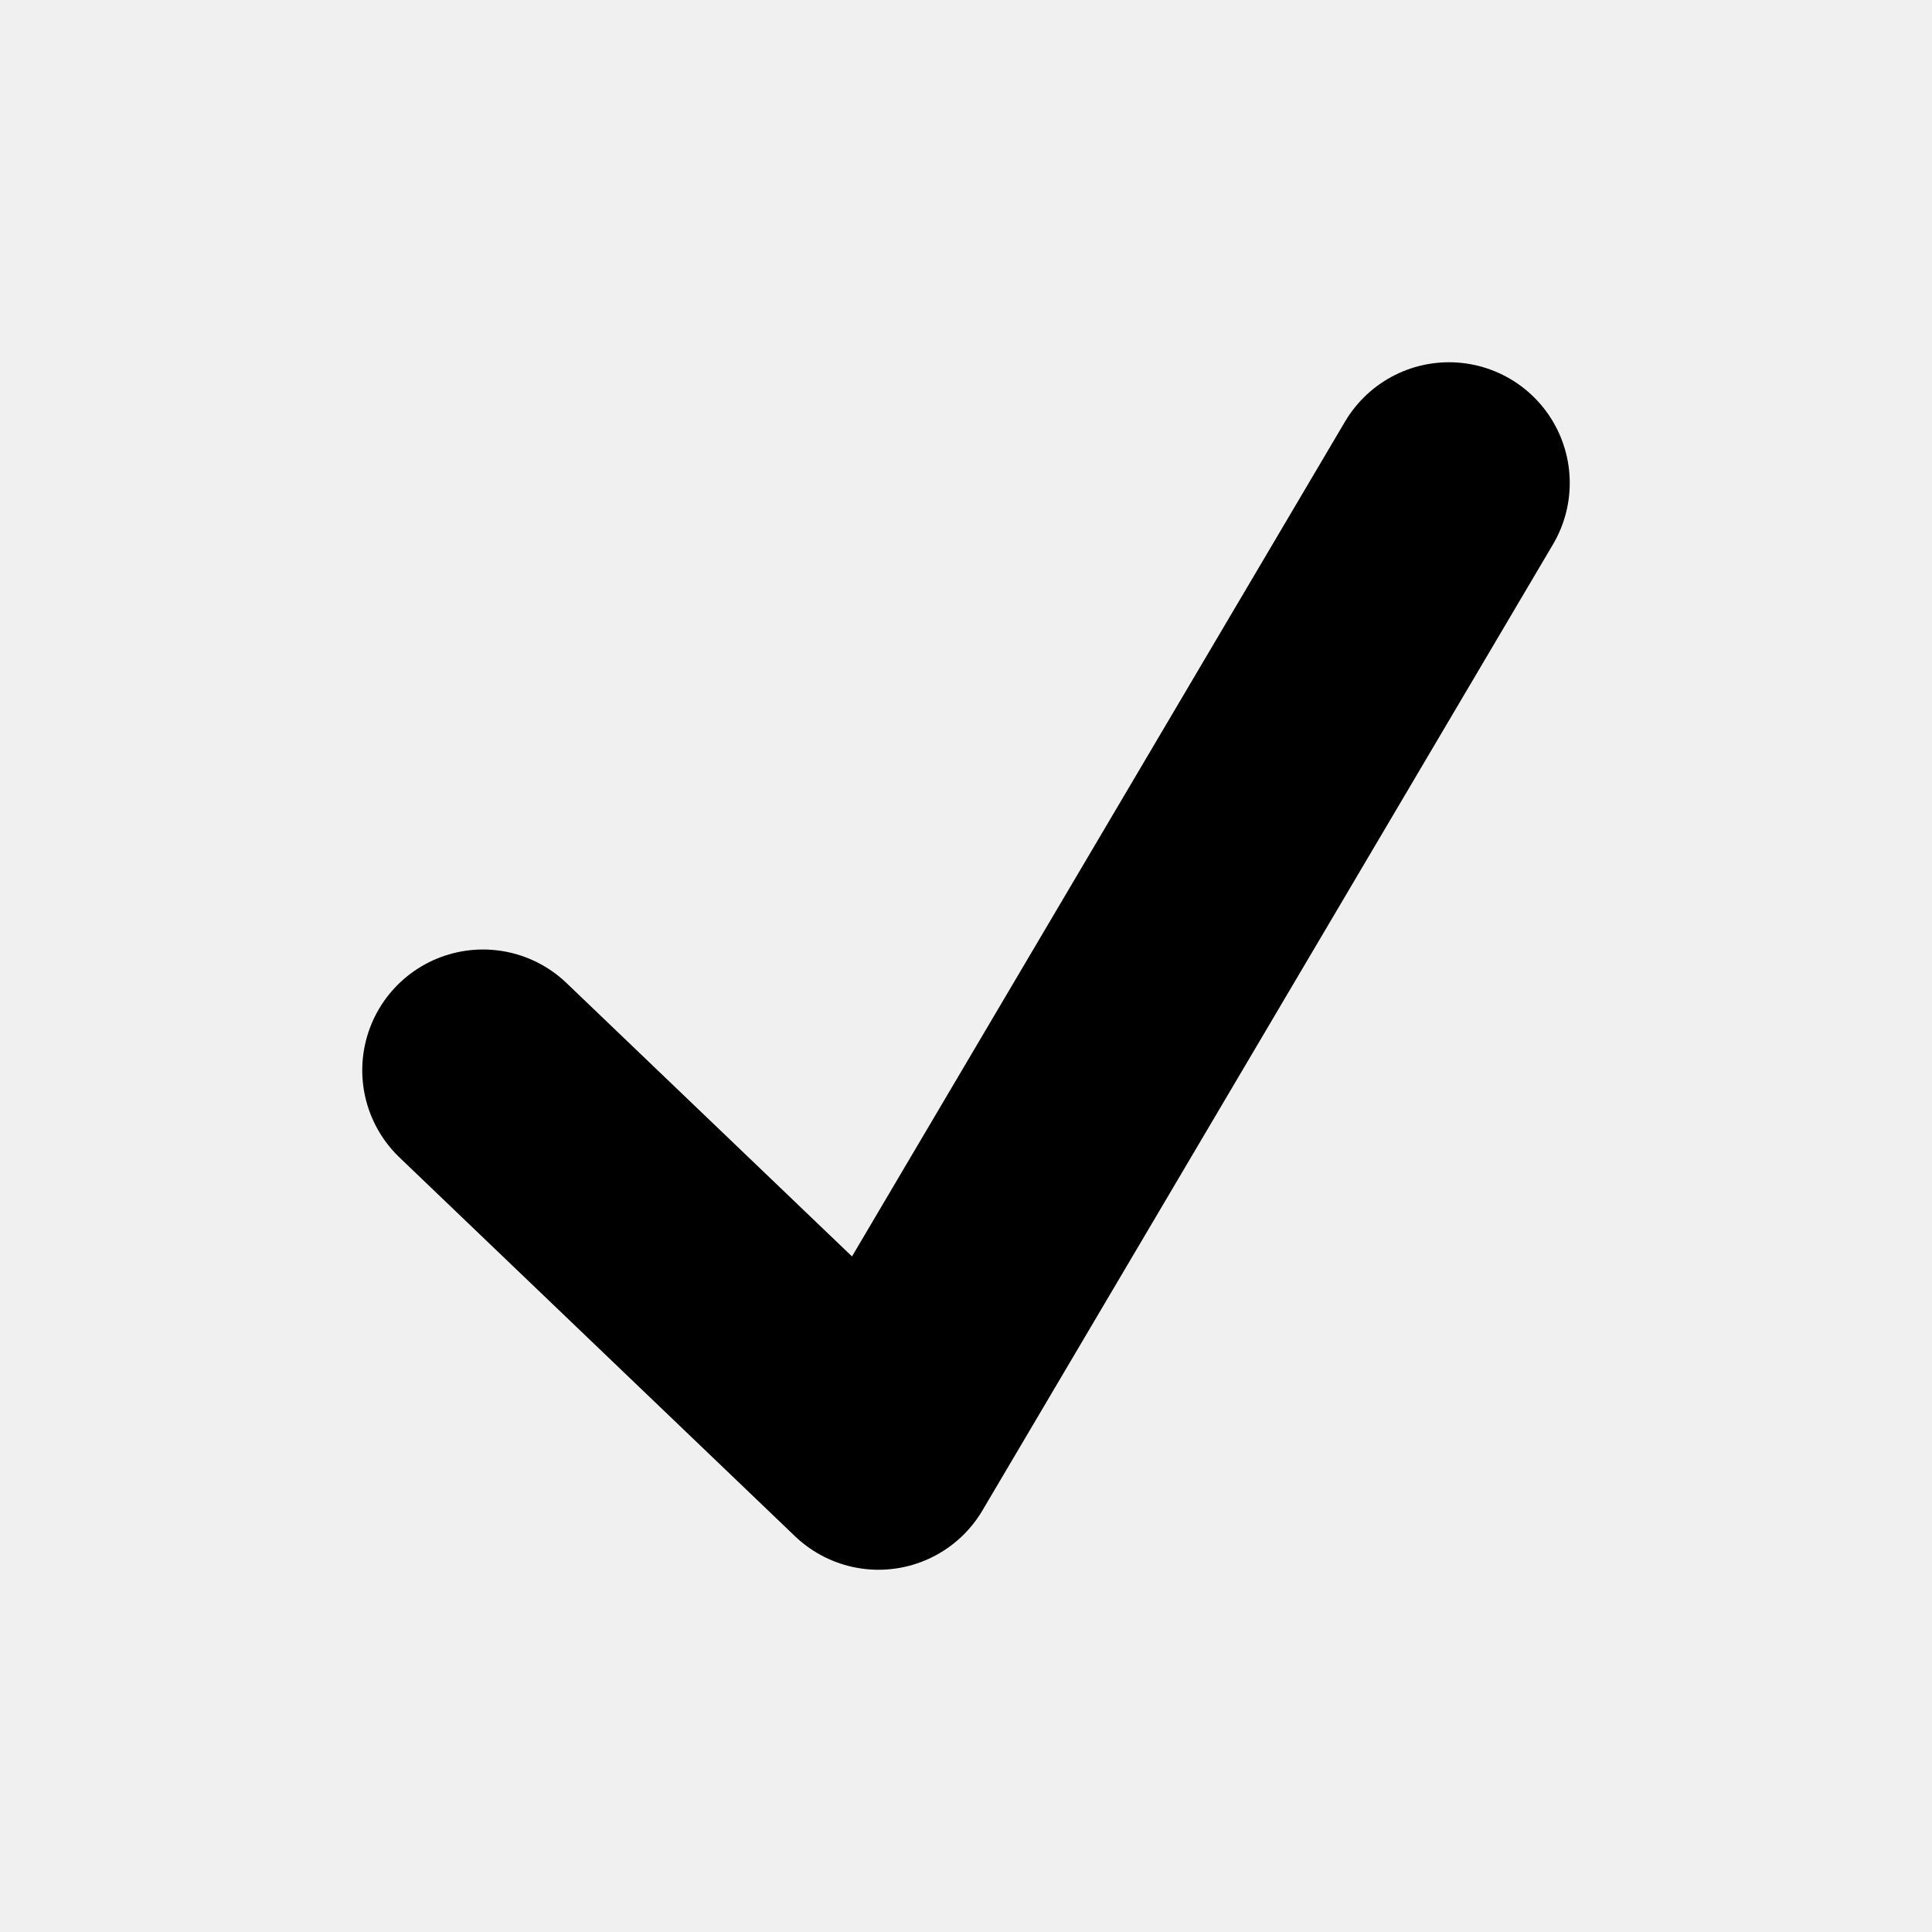
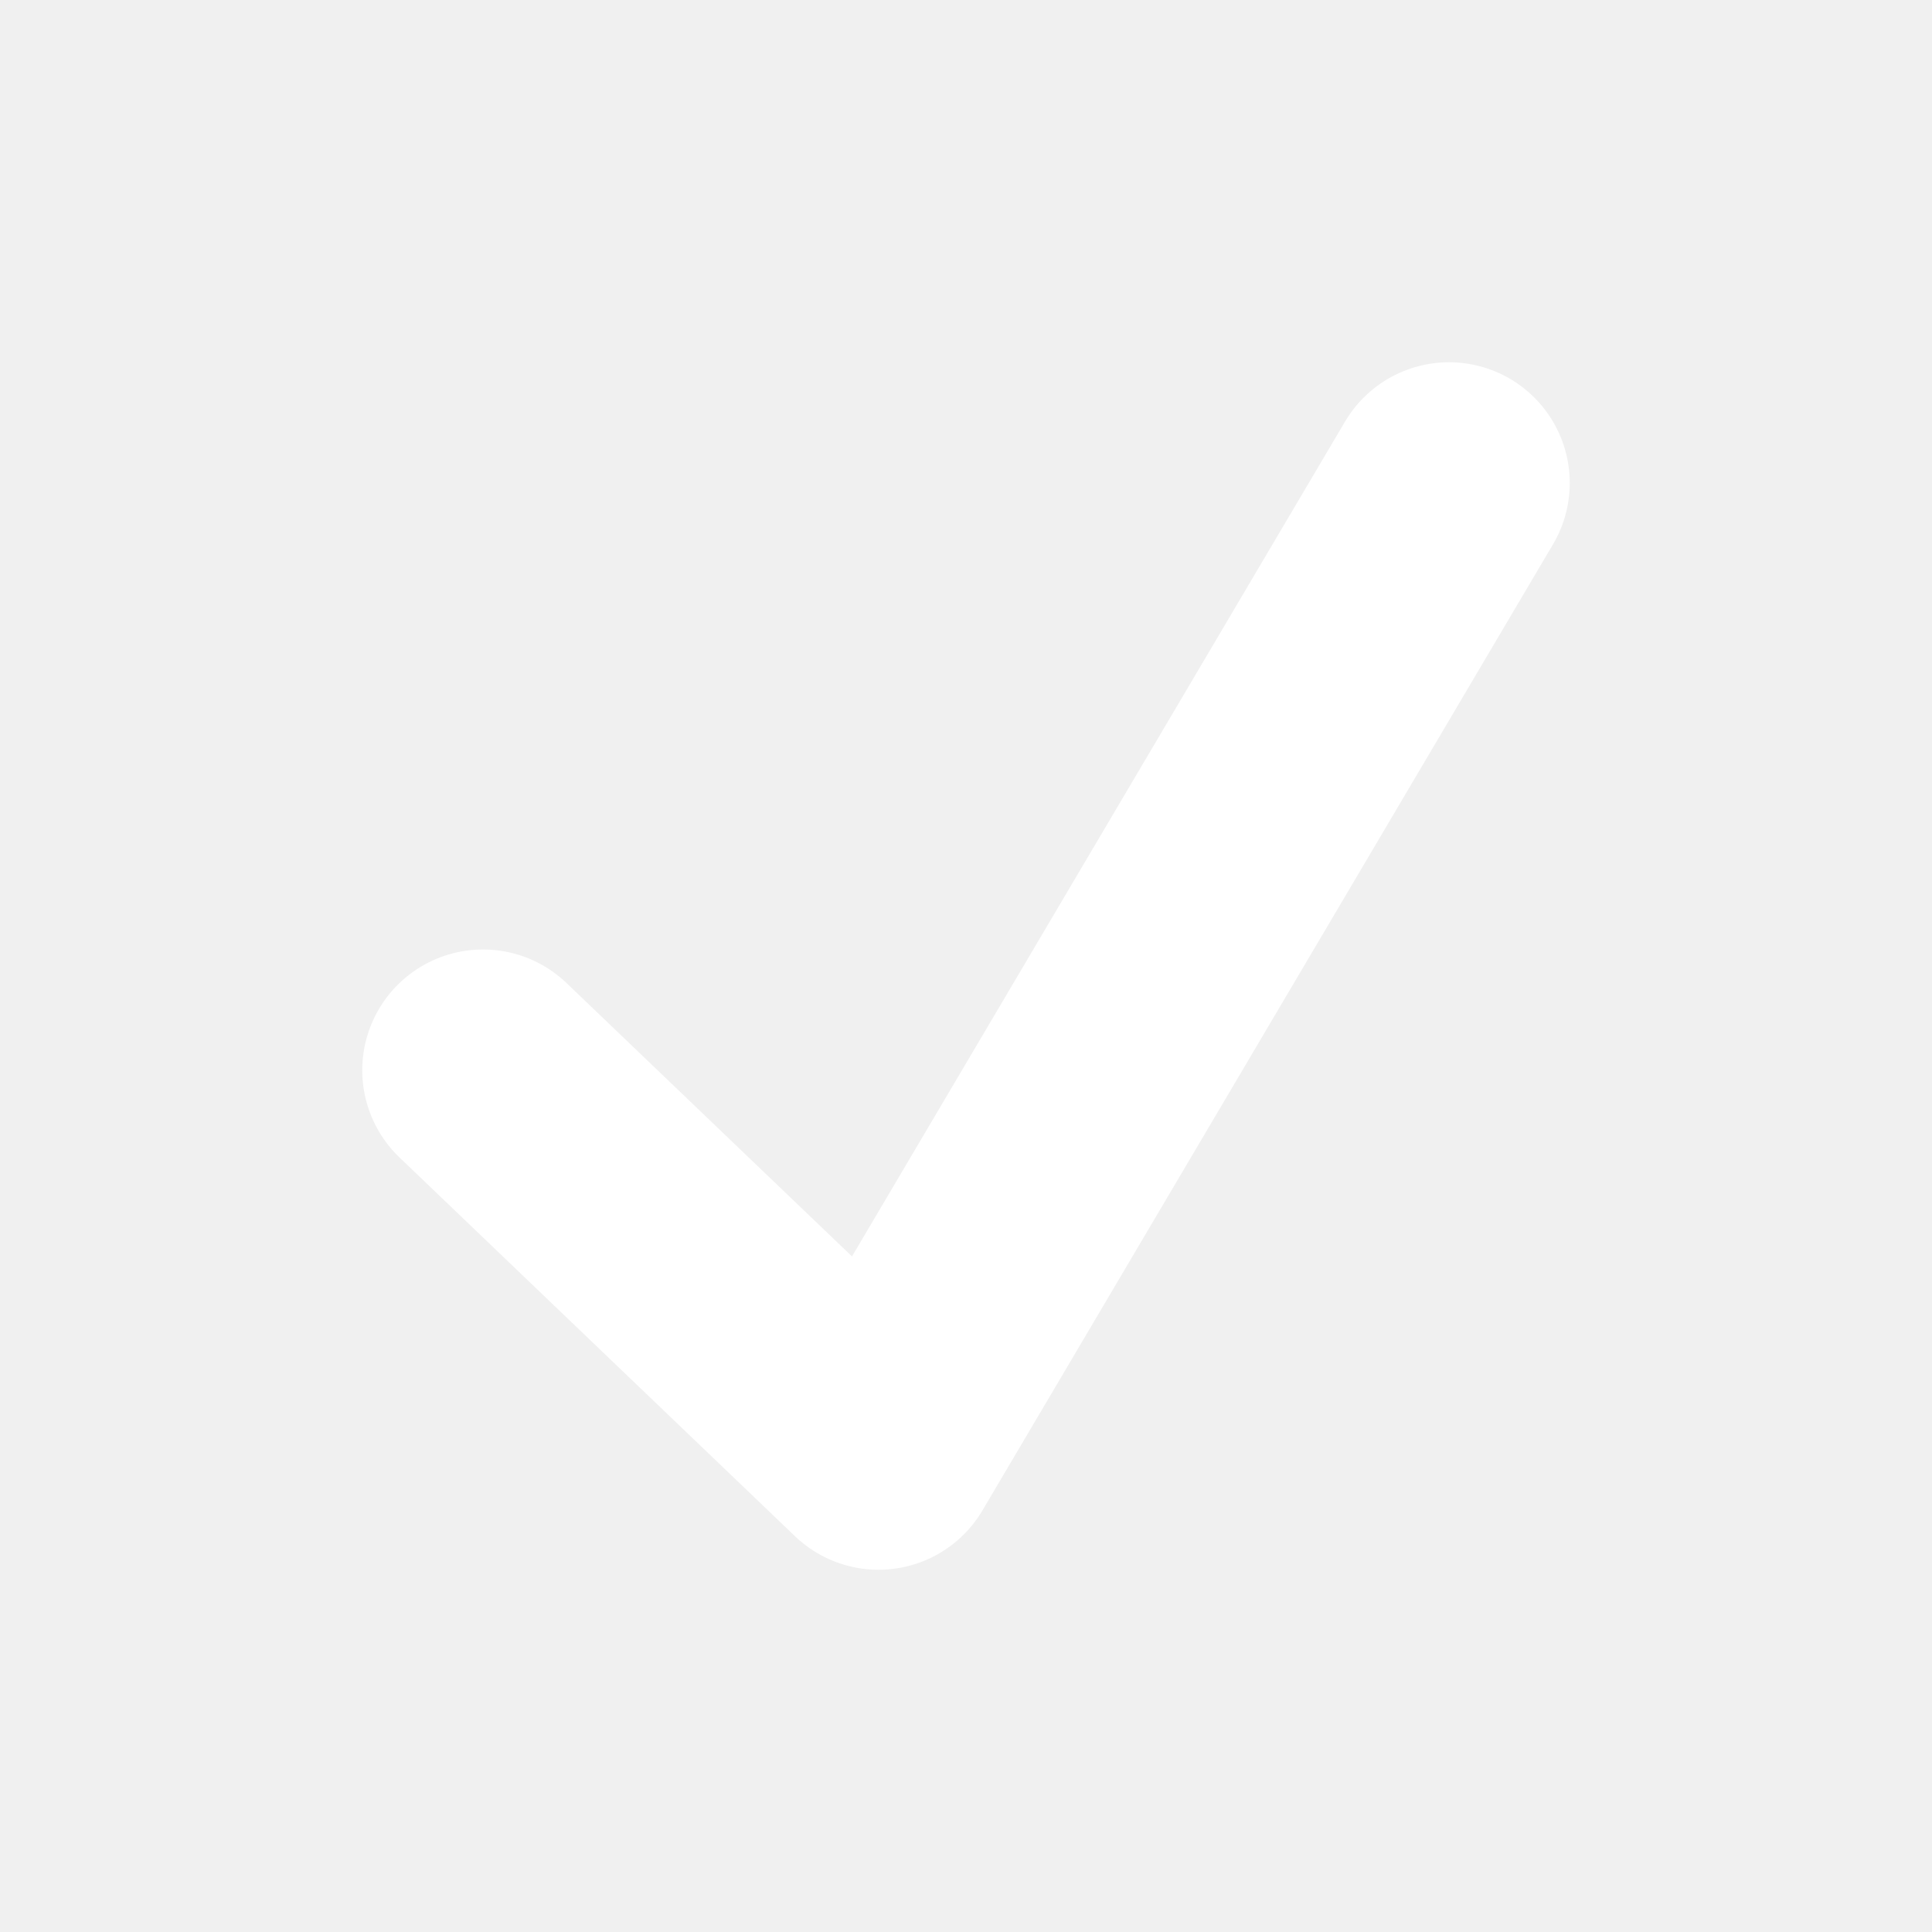
<svg xmlns="http://www.w3.org/2000/svg" width="24" height="24" viewBox="0 0 24 24" fill="none">
-   <path d="M6 13.295L10.913 18L18 6" stroke="black" stroke-width="3" stroke-linecap="round" stroke-linejoin="round" />
+   <path d="M6 13.295L10.913 18L18 6" stroke="white" stroke-width="3" stroke-linecap="round" stroke-linejoin="round" />
</svg>
